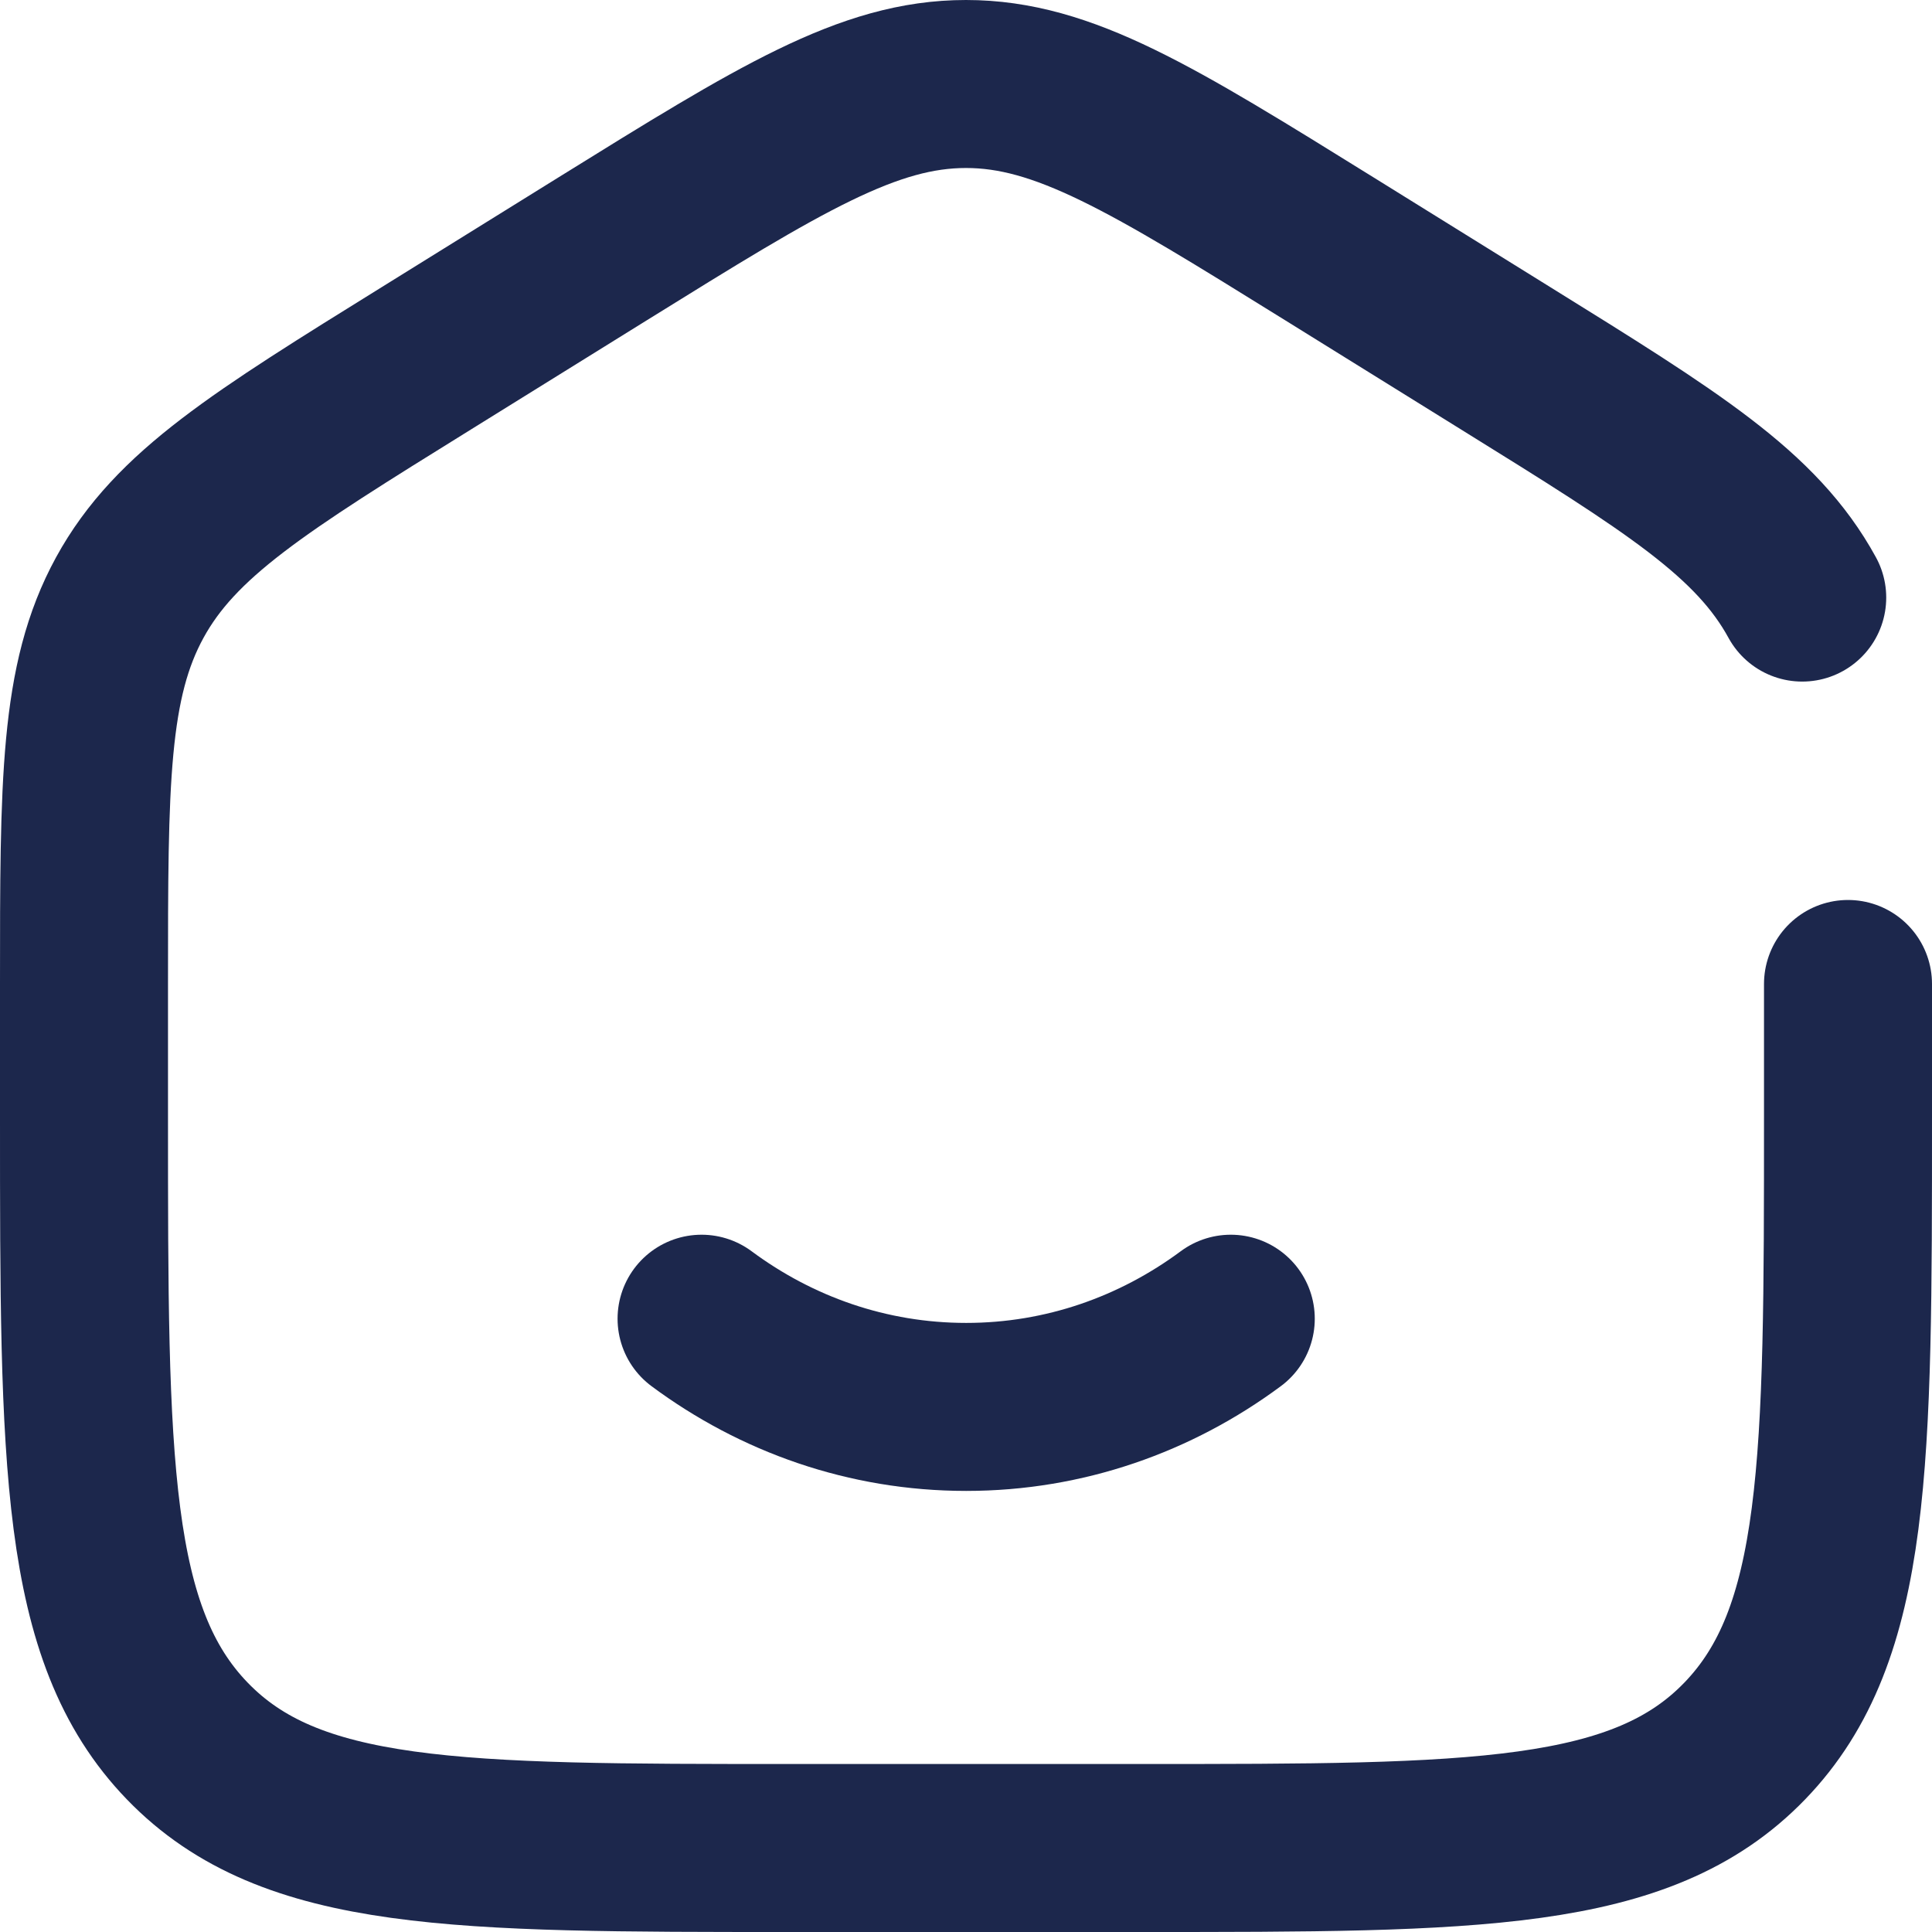
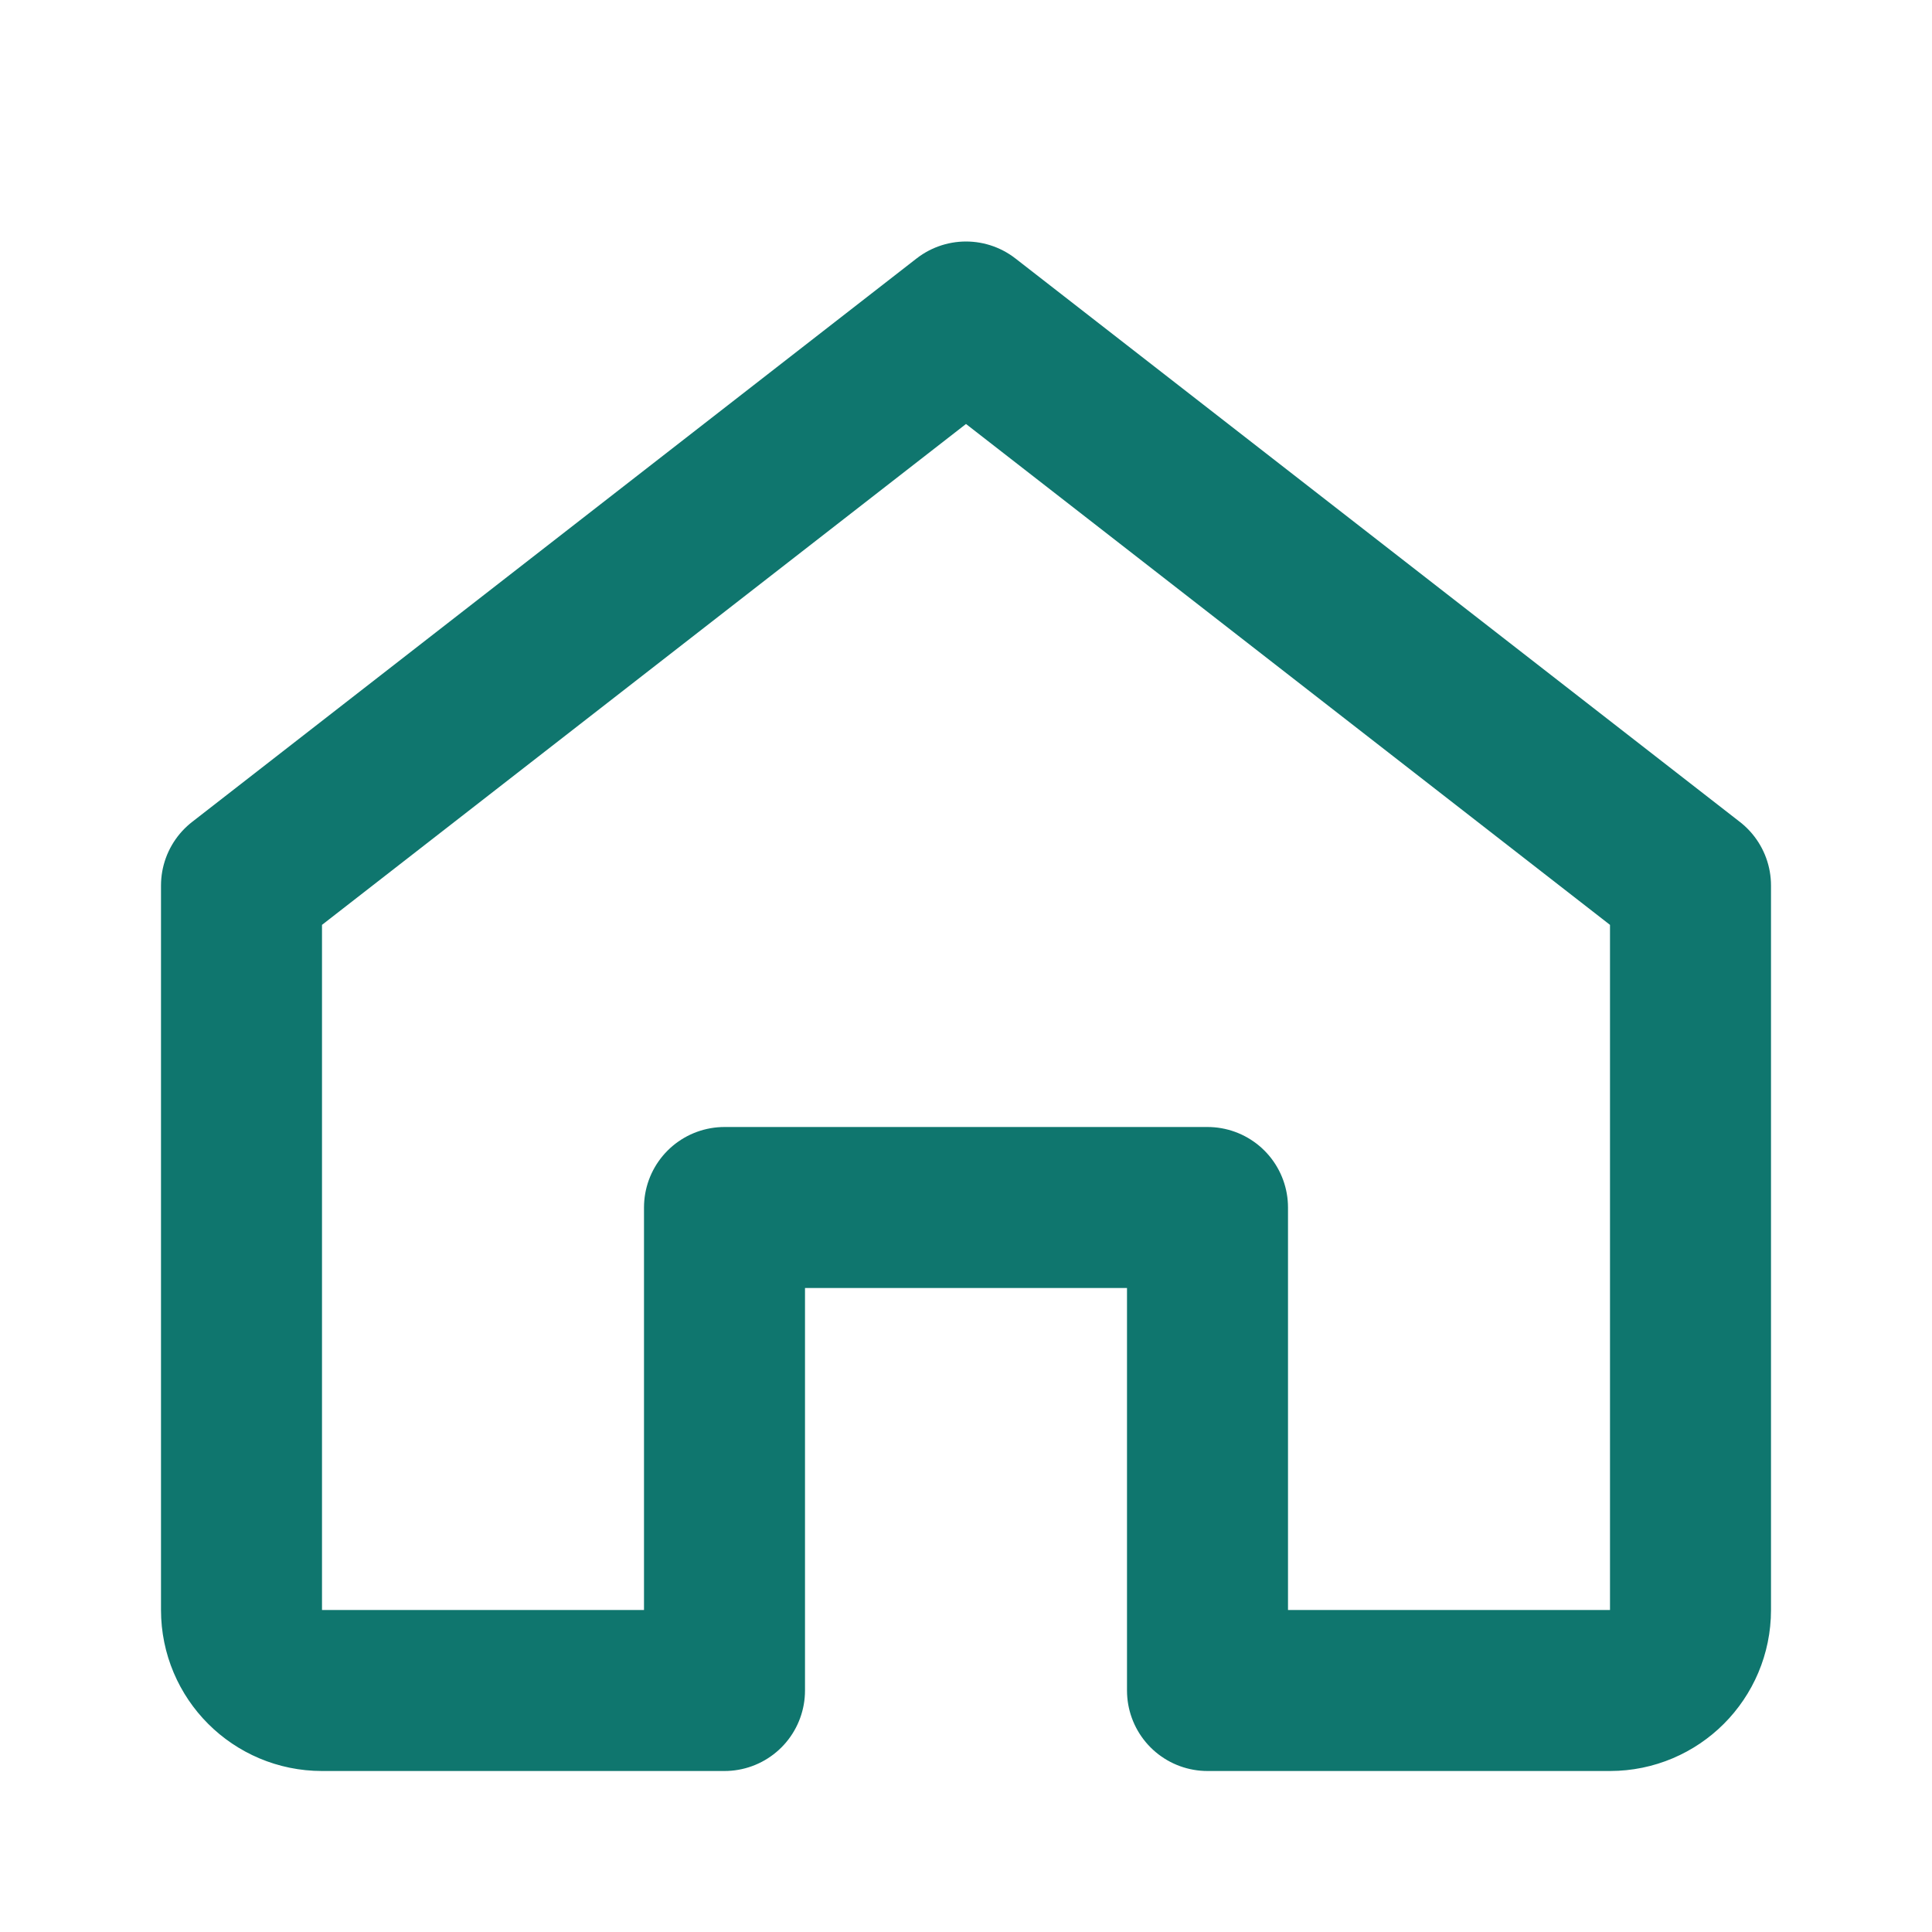
- <svg xmlns="http://www.w3.org/2000/svg" width="23" height="23" viewBox="0 0 23 23" fill="none">
-   <path d="M8.352 15.699C9.244 16.361 10.33 16.749 11.502 16.749C12.673 16.749 13.759 16.361 14.652 15.699" stroke="#1C274C" stroke-width="2" stroke-linecap="round" />
-   <path d="M22 11.714V13.311C22 17.407 22 19.455 20.77 20.727C19.54 22 17.56 22 13.6 22H9.4C5.44 22 3.46 22 2.23 20.727C1 19.455 1 17.407 1 13.311V11.714C1 9.311 1 8.11 1.545 7.114C2.09 6.118 3.086 5.5 5.078 4.264L7.178 2.96C9.284 1.653 10.337 1 11.5 1C12.663 1 13.716 1.653 15.822 2.96L17.922 4.264C19.914 5.5 20.91 6.118 21.455 7.114" stroke="#1C274C" stroke-width="2" stroke-linecap="round" />
+ <svg xmlns="http://www.w3.org/2000/svg" width="64" height="64" viewBox="0 0 24 24" fill="none" stroke="#0f766e" stroke-width="2" stroke-linecap="round" stroke-linejoin="round">
+   <path d="M3 11 12 4l9 7v9a1 1 0 0 1-1 1h-5v-6H9v6H4a1 1 0 0 1-1-1z" />
</svg>
